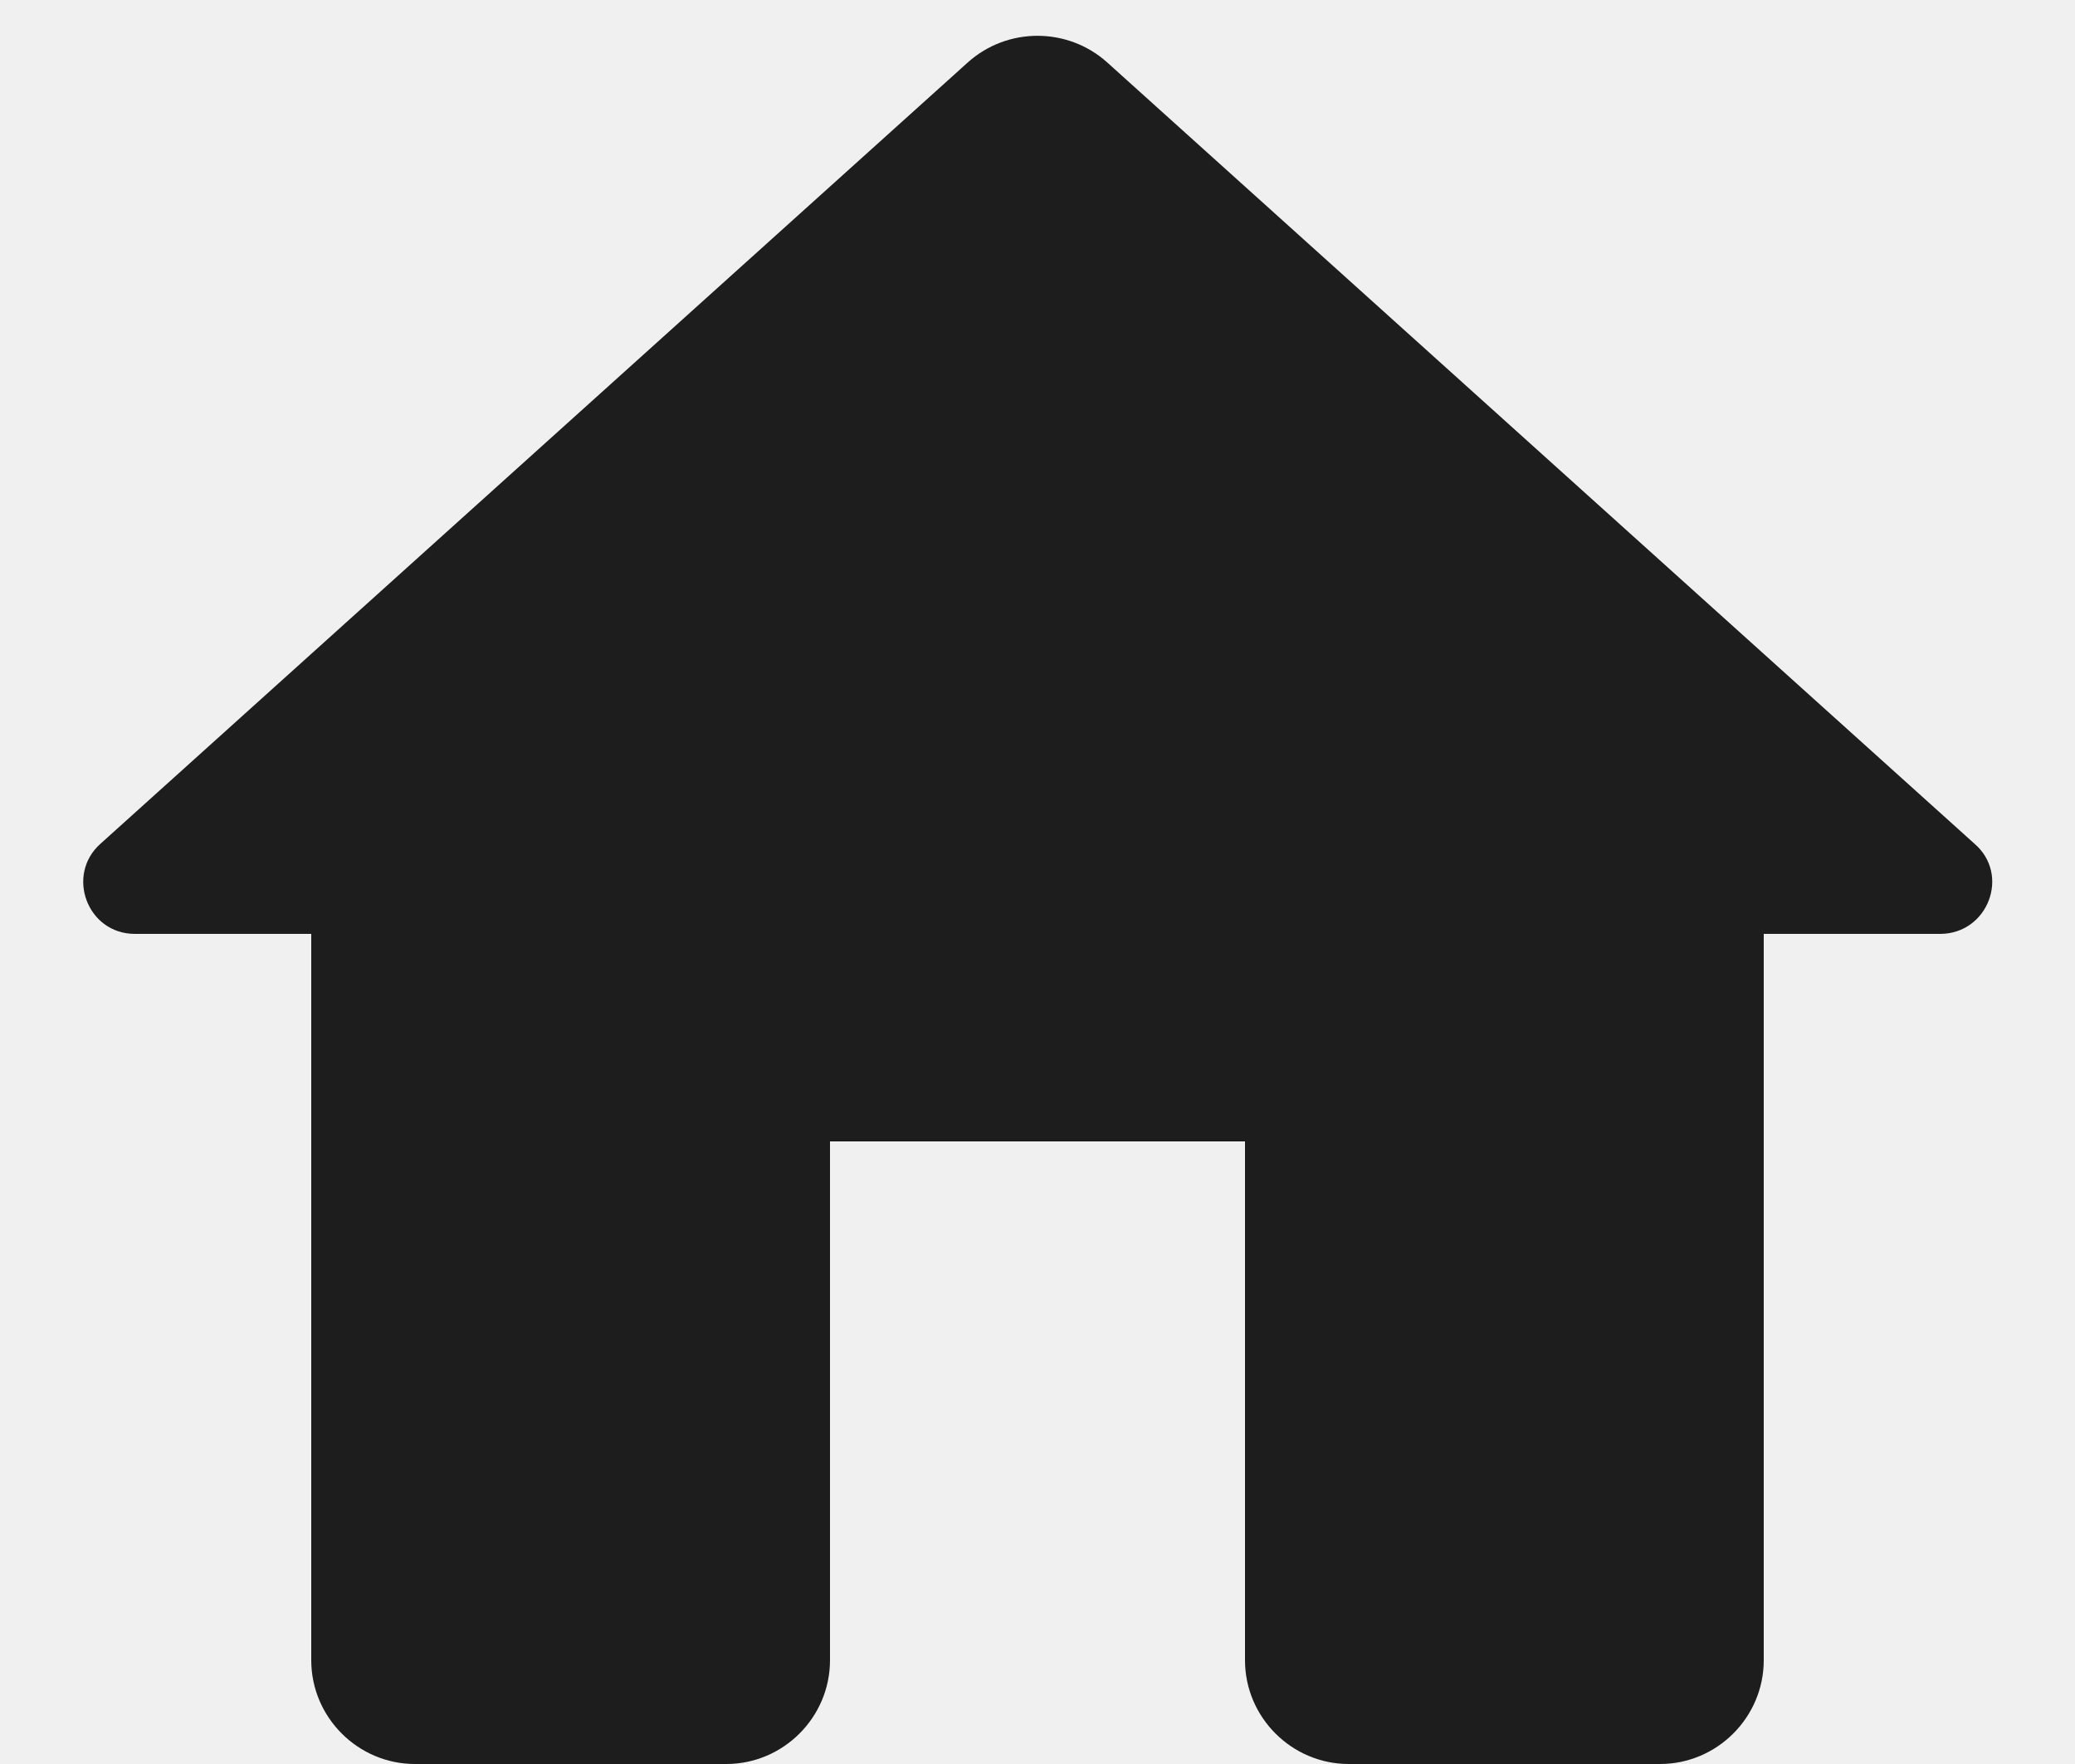
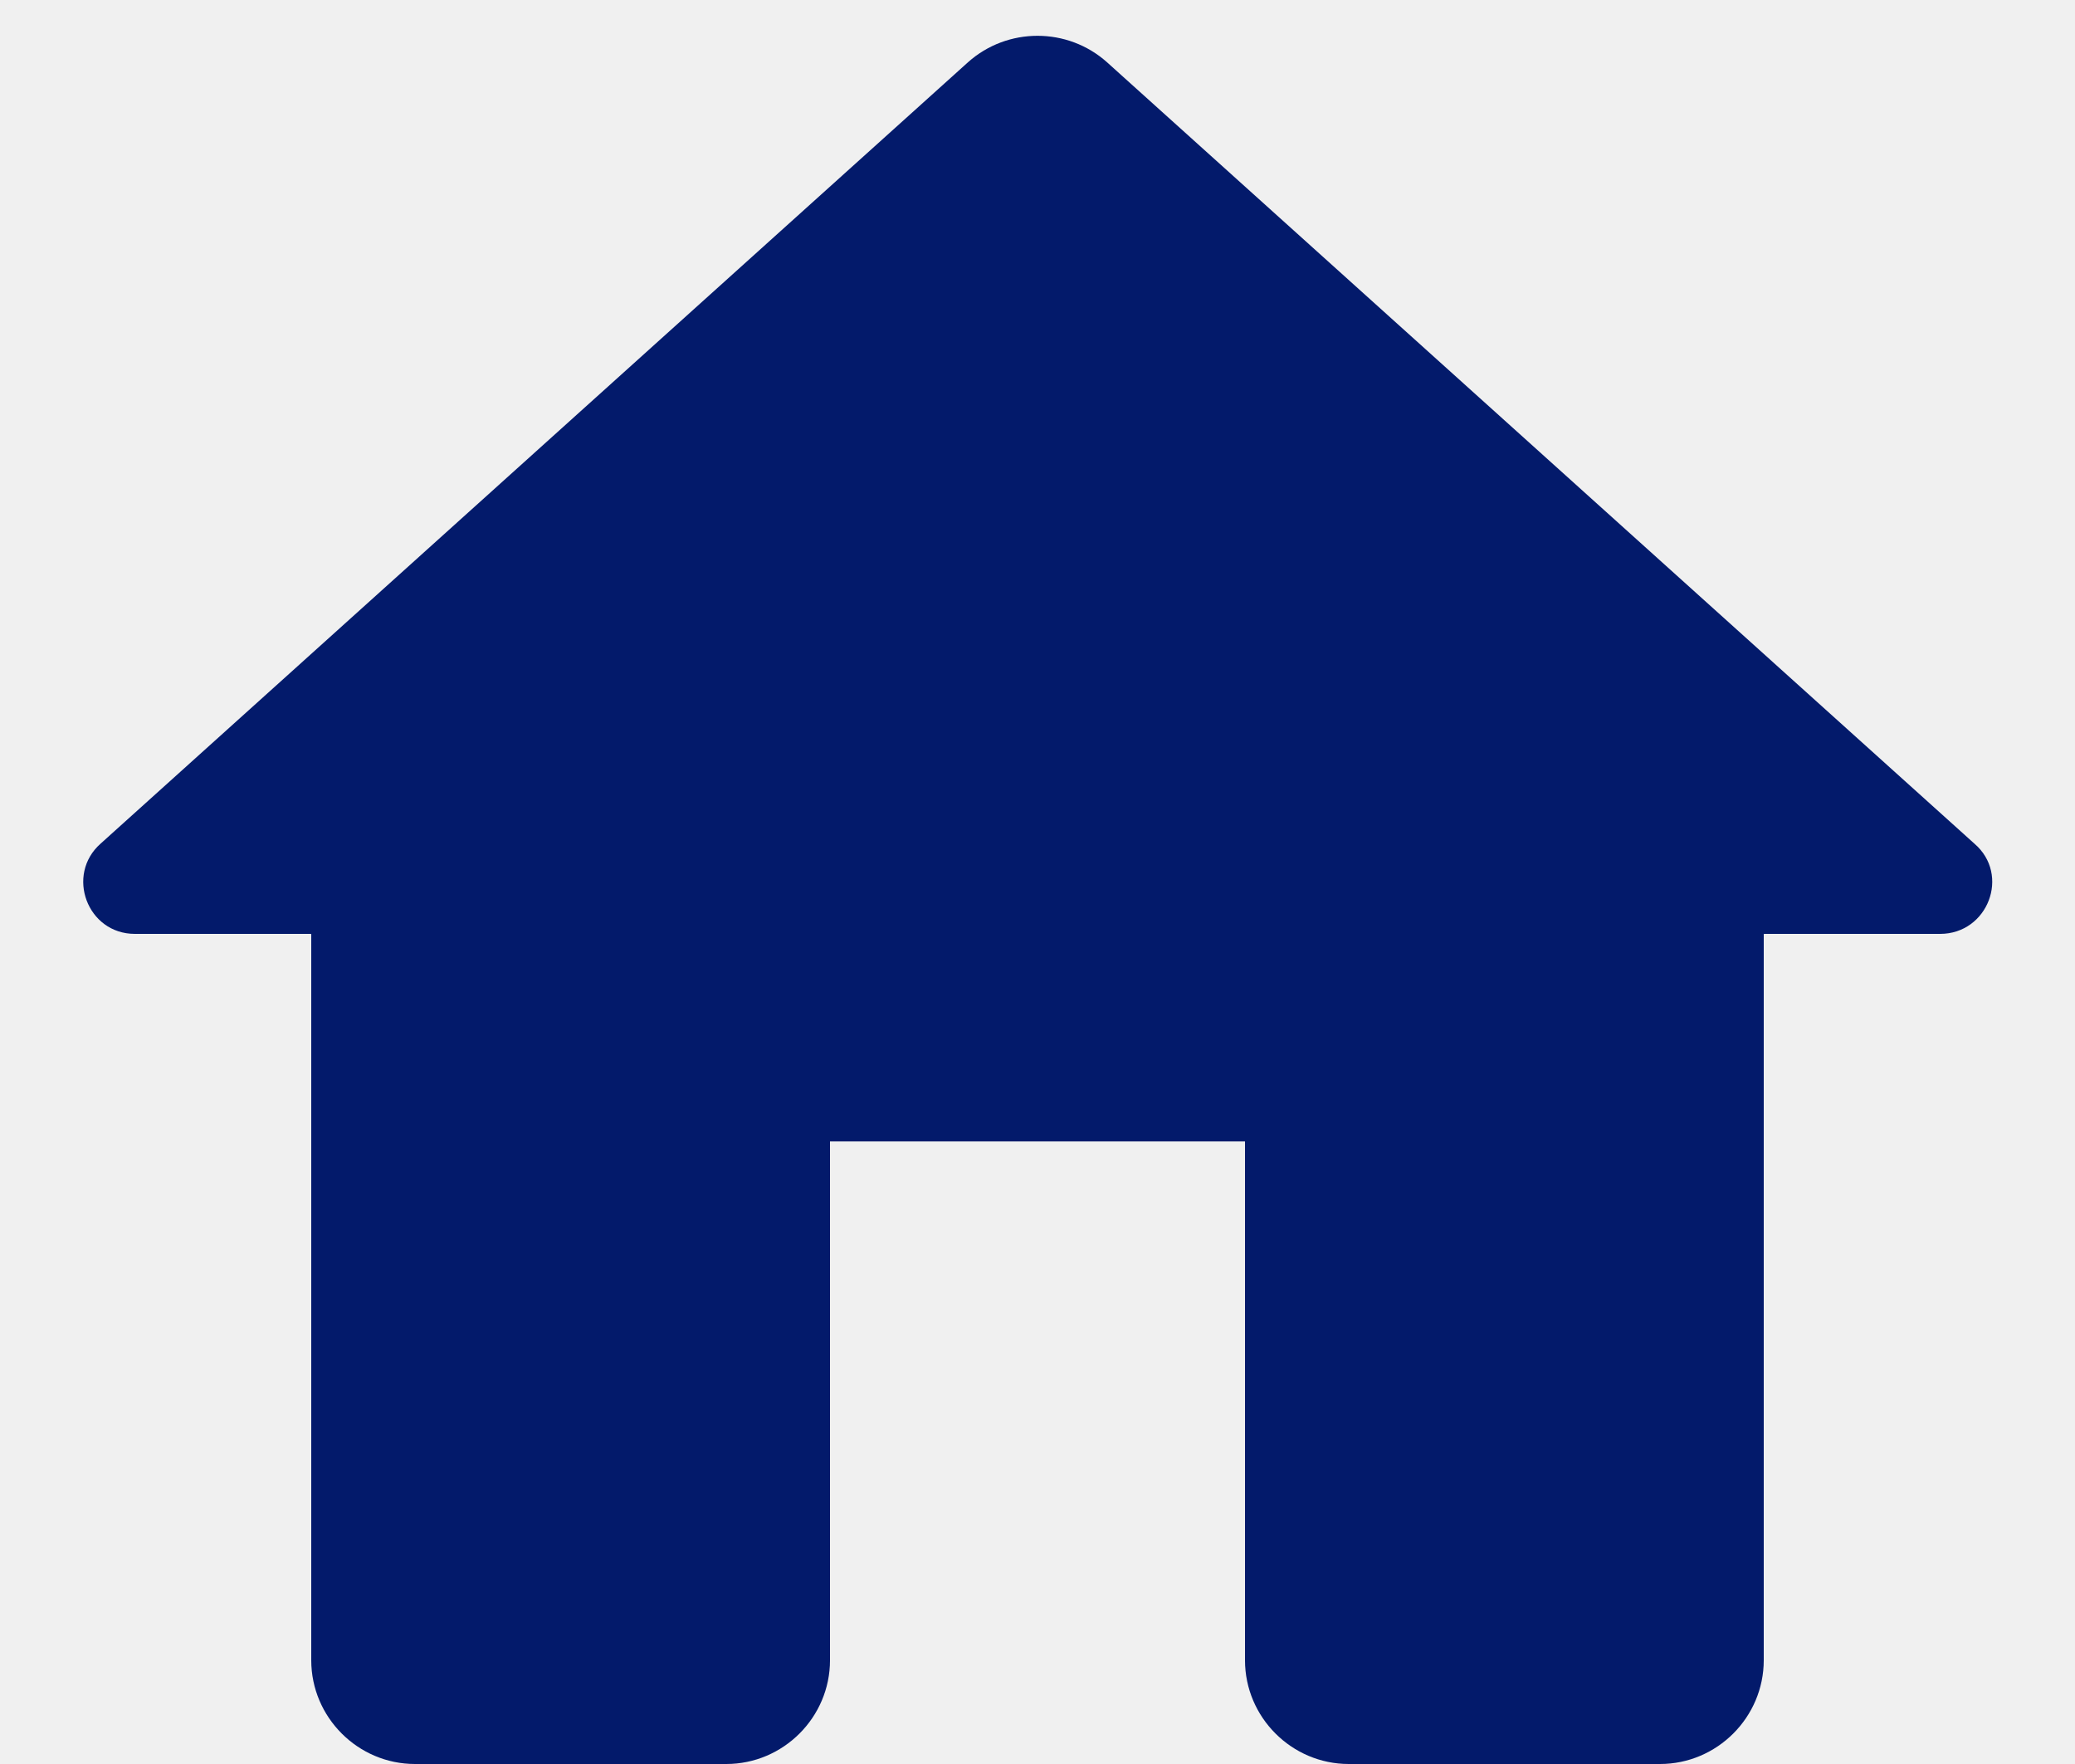
<svg xmlns="http://www.w3.org/2000/svg" width="20px" height="17px" viewBox="0 0 20 17" version="1.1" fill="white">
  <g id="Icons" stroke="none" stroke-width="1" fill="none" fill-rule="evenodd">
    <g id="Rounded" transform="translate(-816, -289)">
      <g id="Action" transform="translate(100, 100)">
        <g id="-Round-/-Action-/-home" transform="translate(714, 186)">
          <g transform="translate(0, 0)">
            <polygon id="Path" points="0 0 24 0 24 24 0 24" />
-             <path d="M10,19 L10,14 L14,14 L14,19 C14,19.55 14.45,20 15,20 L18,20 C18.55,20 19,19.55 19,19 L19,12 L20.7,12 C21.16,12 21.38,11.43 21.03,11.13 L12.67,3.6 C12.29,3.26 11.71,3.26 11.33,3.6 L2.97,11.13 C2.63,11.43 2.84,12 3.3,12 L5,12 L5,19 C5,19.55 5.45,20 6,20 L9,20 C9.55,20 10,19.55 10,19 Z" id="🔹Icon-Color" fill="#1D1D1D" />
+             <path d="M10,19 L10,14 L14,14 L14,19 C14,19.55 14.45,20 15,20 L18,20 C18.55,20 19,19.55 19,19 L19,12 L20.7,12 C21.16,12 21.38,11.43 21.03,11.13 L12.67,3.6 C12.29,3.26 11.71,3.26 11.33,3.6 L2.97,11.13 C2.63,11.43 2.84,12 3.3,12 L5,12 L5,19 C5,19.55 5.45,20 6,20 L9,20 C9.55,20 10,19.55 10,19 Z" id="🔹Icon-Color" fill="#031a6b" />
          </g>
        </g>
      </g>
    </g>
  </g>
</svg>
